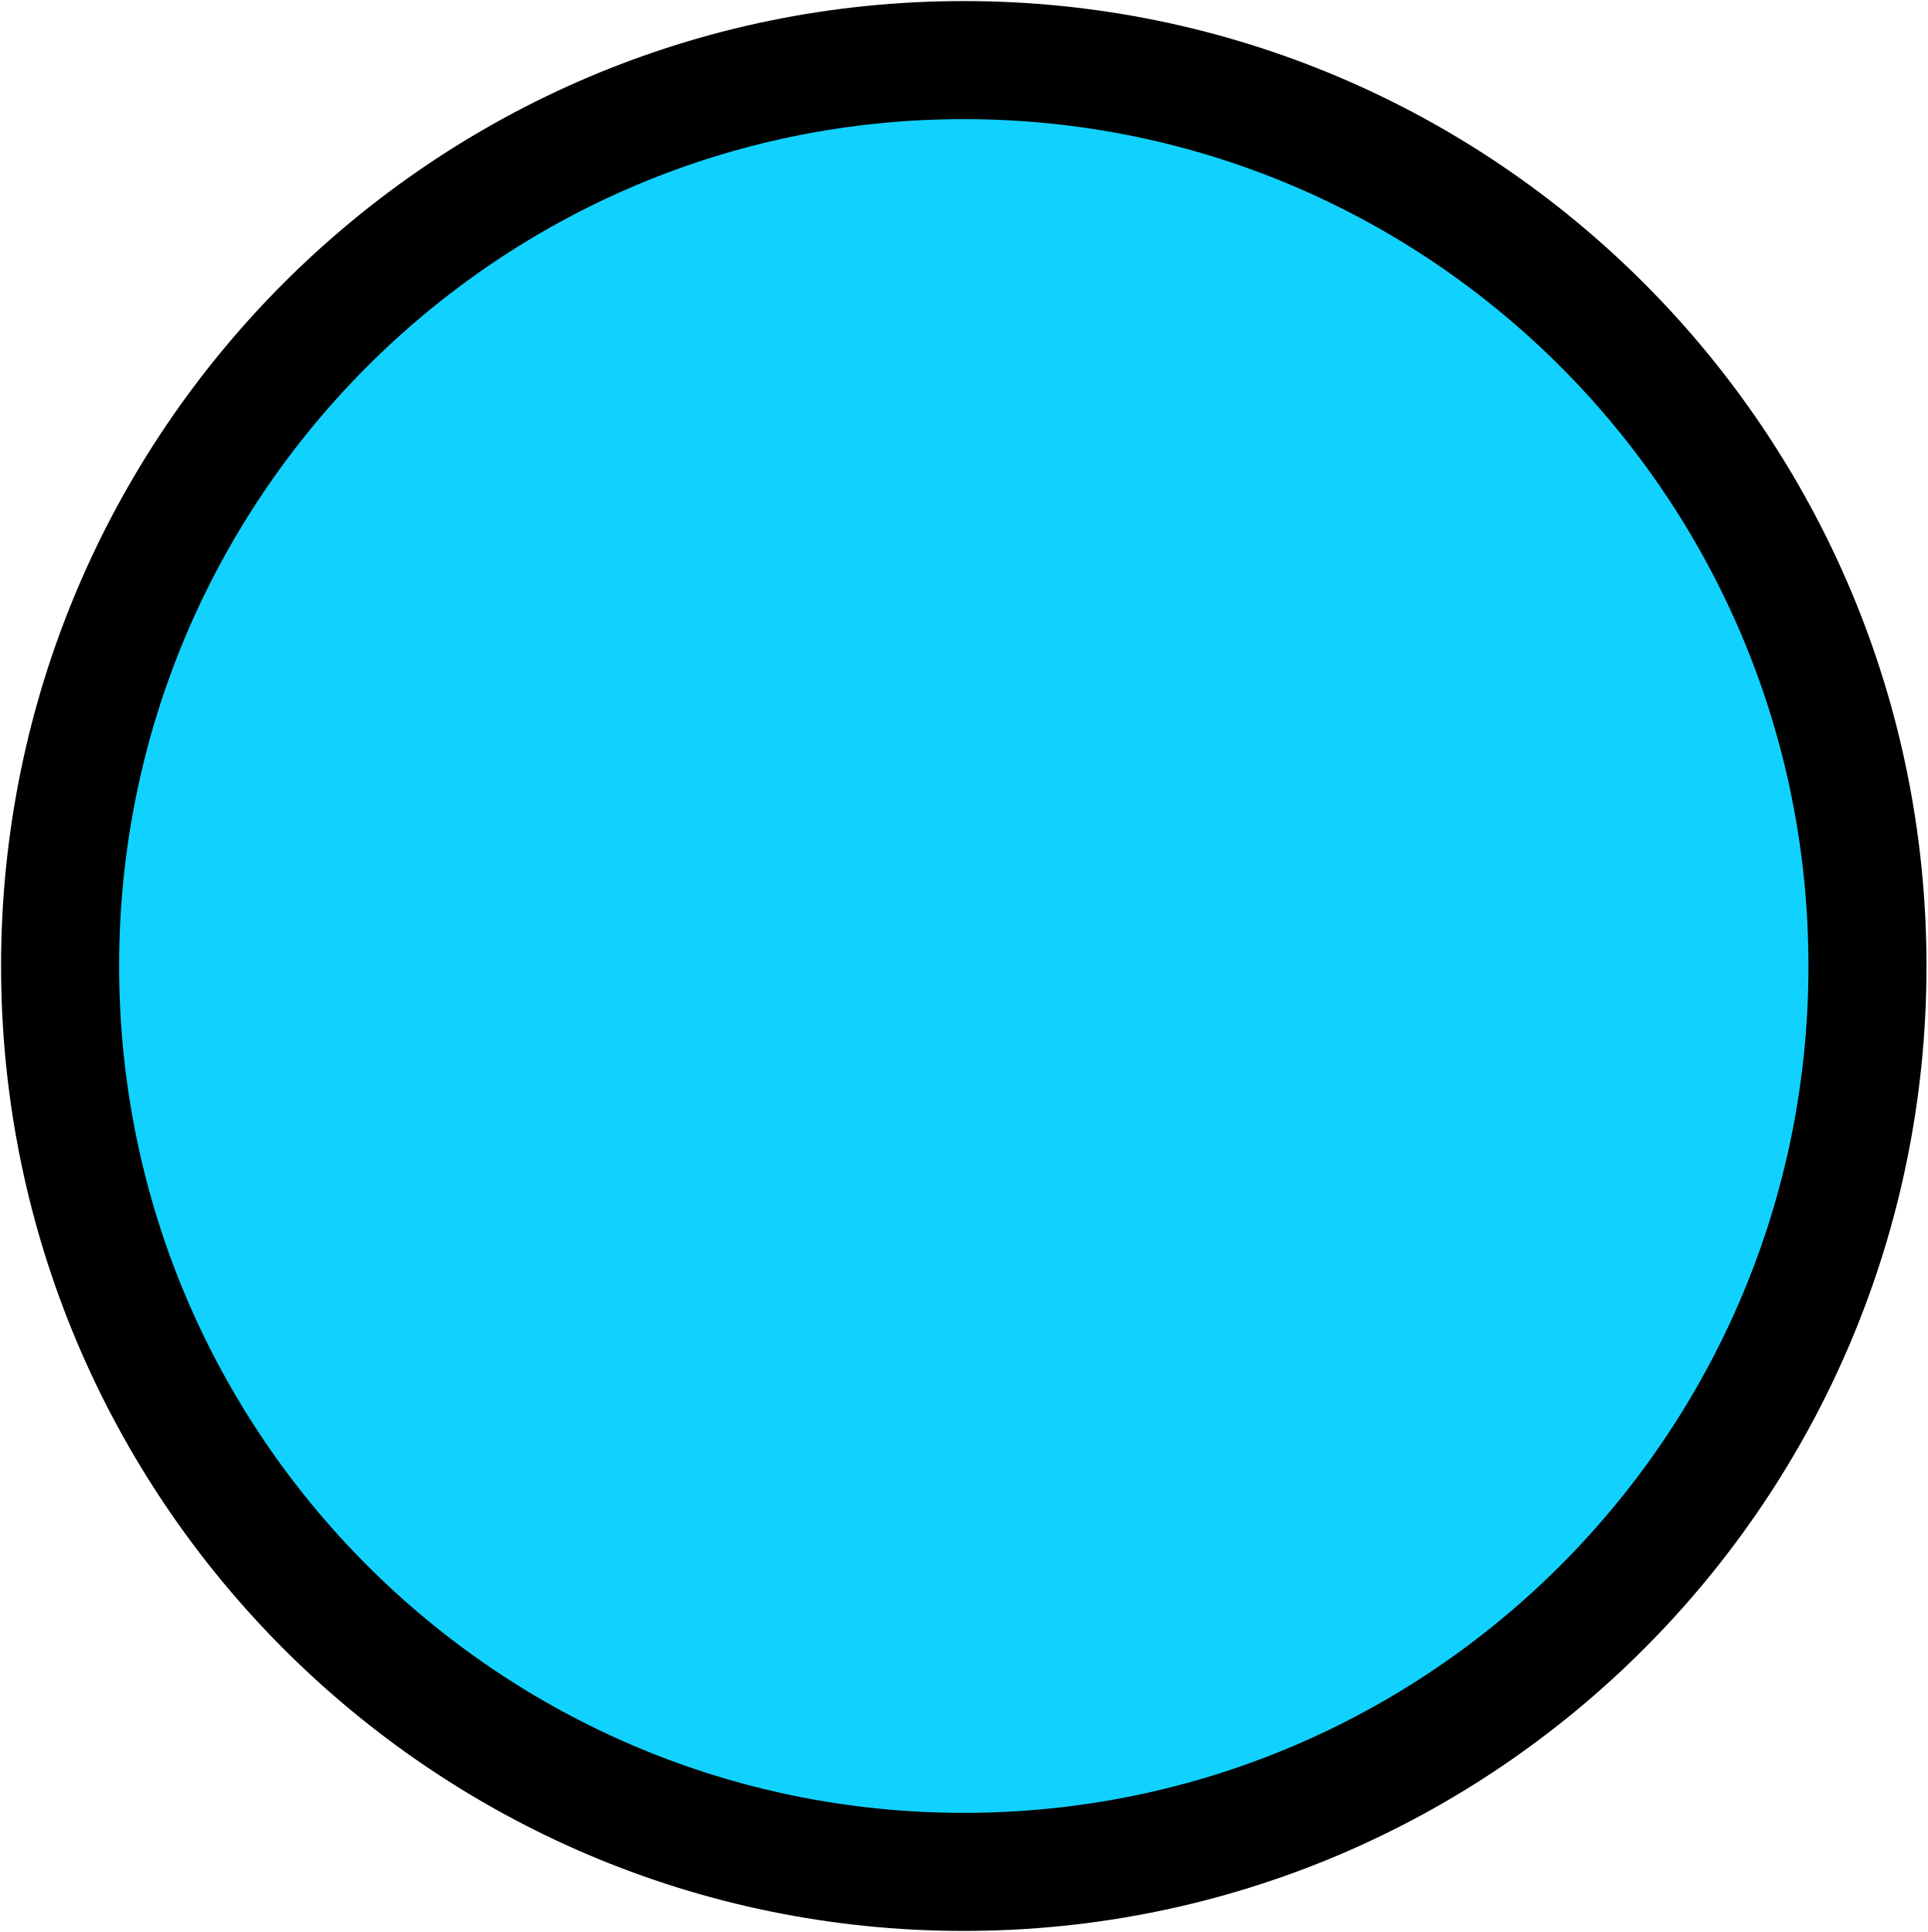
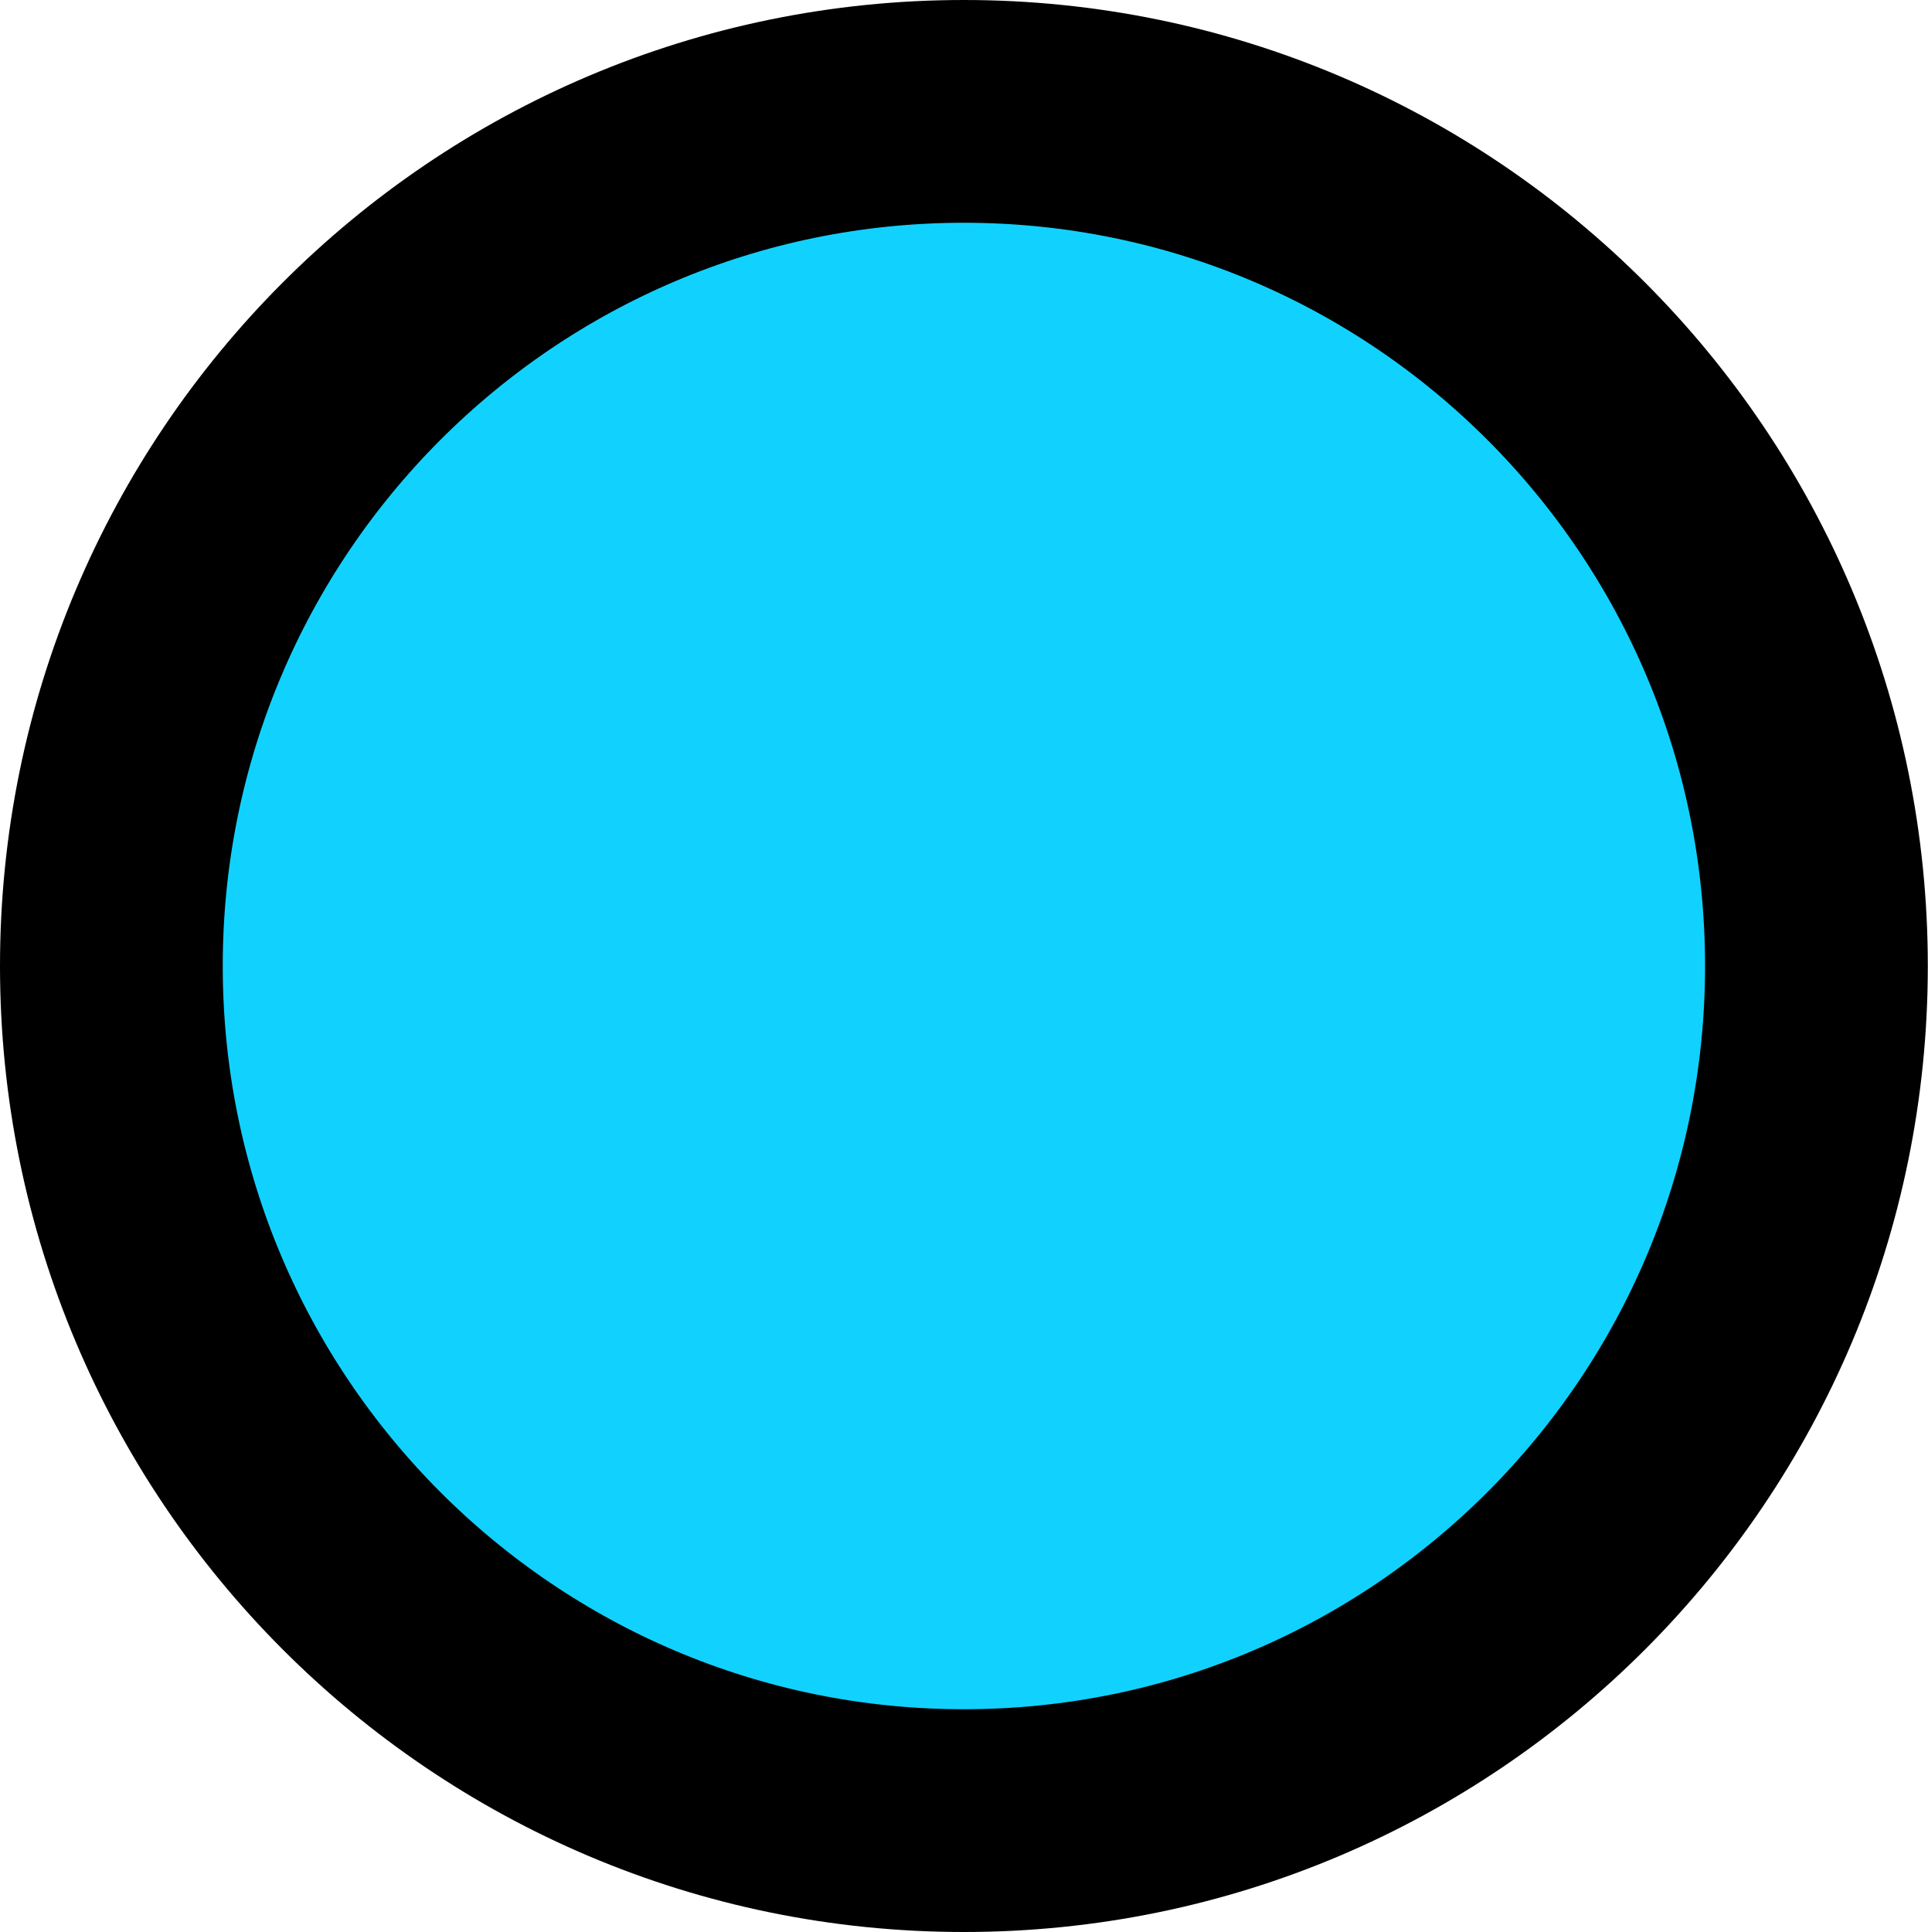
- <svg xmlns="http://www.w3.org/2000/svg" width="449" height="450" xml:space="preserve" overflow="hidden">
+ <svg xmlns="http://www.w3.org/2000/svg" width="476" height="477" xml:space="preserve" overflow="hidden">
  <defs>
    <clipPath id="clip0">
-       <rect x="2009" y="1113" width="449" height="450" />
+       <rect x="1996" y="1100" width="476" height="477" />
    </clipPath>
-     <radialGradient cx="583277" cy="584662" r="825857" fx="0" fy="0" gradientUnits="userSpaceOnUse" spreadMethod="pad" id="fill1" gradientTransform="matrix(0.000360892 0 0 0.000360892 2023 1127)">
+     <radialGradient cx="583276" cy="584662" r="825857" fx="0" fy="0" gradientUnits="userSpaceOnUse" spreadMethod="pad" id="fill1" gradientTransform="matrix(0.000360892 0 0 0.000360892 2023.5 1127.5)">
      <stop offset="0" stop-color="#D5F8FF" />
      <stop offset="0.005" stop-color="#D4F7FF" />
      <stop offset="0.01" stop-color="#D4F7FF" />
      <stop offset="0.015" stop-color="#D4F7FF" />
      <stop offset="0.021" stop-color="#D4F7FF" />
      <stop offset="0.026" stop-color="#D4F7FF" />
      <stop offset="0.031" stop-color="#D4F7FF" />
      <stop offset="0.036" stop-color="#D4F7FF" />
      <stop offset="0.041" stop-color="#D4F7FF" />
      <stop offset="0.046" stop-color="#D4F7FF" />
      <stop offset="0.051" stop-color="#D4F7FF" />
      <stop offset="0.056" stop-color="#D4F7FF" />
      <stop offset="0.062" stop-color="#D3F7FF" />
      <stop offset="0.067" stop-color="#D3F7FF" />
      <stop offset="0.072" stop-color="#D3F7FF" />
      <stop offset="0.077" stop-color="#D3F7FF" />
      <stop offset="0.082" stop-color="#D3F7FF" />
      <stop offset="0.087" stop-color="#D2F7FF" />
      <stop offset="0.092" stop-color="#D2F7FF" />
      <stop offset="0.097" stop-color="#D2F7FF" />
      <stop offset="0.103" stop-color="#D2F7FF" />
      <stop offset="0.108" stop-color="#D1F7FF" />
      <stop offset="0.113" stop-color="#D1F7FF" />
      <stop offset="0.118" stop-color="#D1F7FF" />
      <stop offset="0.123" stop-color="#D1F7FF" />
      <stop offset="0.128" stop-color="#D0F7FF" />
      <stop offset="0.133" stop-color="#D0F7FF" />
      <stop offset="0.138" stop-color="#D0F7FF" />
      <stop offset="0.144" stop-color="#CFF7FF" />
      <stop offset="0.149" stop-color="#CFF6FF" />
      <stop offset="0.154" stop-color="#CFF6FF" />
      <stop offset="0.159" stop-color="#CEF6FF" />
      <stop offset="0.164" stop-color="#CEF6FF" />
      <stop offset="0.169" stop-color="#CDF6FF" />
      <stop offset="0.174" stop-color="#CDF6FF" />
      <stop offset="0.179" stop-color="#CDF6FF" />
      <stop offset="0.185" stop-color="#CCF6FF" />
      <stop offset="0.19" stop-color="#CCF6FF" />
      <stop offset="0.195" stop-color="#CBF6FF" />
      <stop offset="0.2" stop-color="#CBF6FF" />
      <stop offset="0.205" stop-color="#CAF6FF" />
      <stop offset="0.21" stop-color="#CAF5FF" />
      <stop offset="0.215" stop-color="#C9F5FF" />
      <stop offset="0.221" stop-color="#C9F5FF" />
      <stop offset="0.226" stop-color="#C8F5FF" />
      <stop offset="0.231" stop-color="#C8F5FF" />
      <stop offset="0.236" stop-color="#C7F5FF" />
      <stop offset="0.241" stop-color="#C7F5FF" />
      <stop offset="0.246" stop-color="#C6F5FF" />
      <stop offset="0.251" stop-color="#C6F5FF" />
      <stop offset="0.256" stop-color="#C5F5FF" />
      <stop offset="0.262" stop-color="#C5F4FF" />
      <stop offset="0.267" stop-color="#C4F4FF" />
      <stop offset="0.272" stop-color="#C3F4FF" />
      <stop offset="0.277" stop-color="#C3F4FF" />
      <stop offset="0.282" stop-color="#C2F4FF" />
      <stop offset="0.287" stop-color="#C2F4FF" />
      <stop offset="0.292" stop-color="#C1F4FF" />
      <stop offset="0.297" stop-color="#C0F4FF" />
      <stop offset="0.303" stop-color="#C0F3FF" />
      <stop offset="0.308" stop-color="#BFF3FF" />
      <stop offset="0.313" stop-color="#BEF3FF" />
      <stop offset="0.318" stop-color="#BEF3FF" />
      <stop offset="0.323" stop-color="#BDF3FF" />
      <stop offset="0.328" stop-color="#BCF3FF" />
      <stop offset="0.333" stop-color="#BCF3FF" />
      <stop offset="0.338" stop-color="#BBF3FF" />
      <stop offset="0.344" stop-color="#BAF2FF" />
      <stop offset="0.349" stop-color="#B9F2FF" />
      <stop offset="0.354" stop-color="#B9F2FF" />
      <stop offset="0.359" stop-color="#B8F2FF" />
      <stop offset="0.364" stop-color="#B7F2FF" />
      <stop offset="0.369" stop-color="#B6F2FF" />
      <stop offset="0.374" stop-color="#B5F1FF" />
      <stop offset="0.379" stop-color="#B5F1FF" />
      <stop offset="0.385" stop-color="#B4F1FF" />
      <stop offset="0.39" stop-color="#B3F1FF" />
      <stop offset="0.395" stop-color="#B2F1FF" />
      <stop offset="0.4" stop-color="#B1F1FF" />
      <stop offset="0.405" stop-color="#B0F1FF" />
      <stop offset="0.41" stop-color="#B0F0FF" />
      <stop offset="0.415" stop-color="#AFF0FF" />
      <stop offset="0.421" stop-color="#AEF0FF" />
      <stop offset="0.426" stop-color="#ADF0FF" />
      <stop offset="0.431" stop-color="#ACF0FF" />
      <stop offset="0.436" stop-color="#ABEFFF" />
      <stop offset="0.441" stop-color="#AAEFFF" />
      <stop offset="0.446" stop-color="#A9EFFF" />
      <stop offset="0.451" stop-color="#A8EFFF" />
      <stop offset="0.456" stop-color="#A7EFFF" />
      <stop offset="0.462" stop-color="#A7EFFF" />
      <stop offset="0.467" stop-color="#A6EEFF" />
      <stop offset="0.472" stop-color="#A5EEFF" />
      <stop offset="0.477" stop-color="#A4EEFF" />
      <stop offset="0.482" stop-color="#A3EEFF" />
      <stop offset="0.487" stop-color="#A2EEFF" />
      <stop offset="0.492" stop-color="#A1EDFF" />
      <stop offset="0.497" stop-color="#A0EDFF" />
      <stop offset="0.503" stop-color="#9FEDFF" />
      <stop offset="0.508" stop-color="#9EEDFF" />
      <stop offset="0.513" stop-color="#9CEDFF" />
      <stop offset="0.518" stop-color="#9BECFF" />
      <stop offset="0.523" stop-color="#9AECFF" />
      <stop offset="0.528" stop-color="#99ECFF" />
      <stop offset="0.533" stop-color="#98ECFF" />
      <stop offset="0.538" stop-color="#97ECFF" />
      <stop offset="0.544" stop-color="#96EBFF" />
      <stop offset="0.549" stop-color="#95EBFF" />
      <stop offset="0.554" stop-color="#94EBFF" />
      <stop offset="0.559" stop-color="#93EBFF" />
      <stop offset="0.564" stop-color="#92EBFF" />
      <stop offset="0.569" stop-color="#90EAFF" />
      <stop offset="0.574" stop-color="#8FEAFF" />
      <stop offset="0.579" stop-color="#8EEAFF" />
      <stop offset="0.585" stop-color="#8DEAFF" />
      <stop offset="0.59" stop-color="#8CE9FF" />
      <stop offset="0.595" stop-color="#8AE9FF" />
      <stop offset="0.6" stop-color="#89E9FF" />
      <stop offset="0.605" stop-color="#88E9FF" />
      <stop offset="0.61" stop-color="#87E8FF" />
      <stop offset="0.615" stop-color="#86E8FF" />
      <stop offset="0.621" stop-color="#84E8FF" />
      <stop offset="0.626" stop-color="#83E8FF" />
      <stop offset="0.631" stop-color="#82E7FF" />
      <stop offset="0.636" stop-color="#81E7FF" />
      <stop offset="0.641" stop-color="#7FE7FF" />
      <stop offset="0.646" stop-color="#7EE7FF" />
      <stop offset="0.651" stop-color="#7DE6FF" />
      <stop offset="0.656" stop-color="#7BE6FF" />
      <stop offset="0.662" stop-color="#7AE6FF" />
      <stop offset="0.667" stop-color="#79E6FF" />
      <stop offset="0.672" stop-color="#78E5FF" />
      <stop offset="0.677" stop-color="#76E5FF" />
      <stop offset="0.682" stop-color="#75E5FF" />
      <stop offset="0.687" stop-color="#74E5FF" />
      <stop offset="0.692" stop-color="#72E4FF" />
      <stop offset="0.697" stop-color="#71E4FF" />
      <stop offset="0.703" stop-color="#6FE4FF" />
      <stop offset="0.708" stop-color="#6EE4FF" />
      <stop offset="0.713" stop-color="#6DE3FF" />
      <stop offset="0.718" stop-color="#6BE3FF" />
      <stop offset="0.723" stop-color="#6AE3FF" />
      <stop offset="0.728" stop-color="#68E3FF" />
      <stop offset="0.733" stop-color="#67E2FF" />
      <stop offset="0.738" stop-color="#65E2FF" />
      <stop offset="0.744" stop-color="#64E2FF" />
      <stop offset="0.749" stop-color="#63E1FF" />
      <stop offset="0.754" stop-color="#61E1FF" />
      <stop offset="0.759" stop-color="#60E1FF" />
      <stop offset="0.764" stop-color="#5EE1FF" />
      <stop offset="0.769" stop-color="#5DE0FF" />
      <stop offset="0.774" stop-color="#5BE0FF" />
      <stop offset="0.779" stop-color="#5AE0FF" />
      <stop offset="0.785" stop-color="#58DFFF" />
      <stop offset="0.79" stop-color="#57DFFF" />
      <stop offset="0.795" stop-color="#55DFFF" />
      <stop offset="0.8" stop-color="#54DEFF" />
      <stop offset="0.805" stop-color="#52DEFF" />
      <stop offset="0.81" stop-color="#50DEFF" />
      <stop offset="0.815" stop-color="#4FDEFF" />
      <stop offset="0.821" stop-color="#4DDDFF" />
      <stop offset="0.826" stop-color="#4CDDFF" />
      <stop offset="0.831" stop-color="#4ADDFF" />
      <stop offset="0.836" stop-color="#48DCFF" />
      <stop offset="0.841" stop-color="#47DCFF" />
      <stop offset="0.846" stop-color="#45DCFF" />
      <stop offset="0.851" stop-color="#44DBFF" />
      <stop offset="0.856" stop-color="#42DBFF" />
      <stop offset="0.862" stop-color="#40DBFF" />
      <stop offset="0.867" stop-color="#3FDAFF" />
      <stop offset="0.872" stop-color="#3DDAFF" />
      <stop offset="0.877" stop-color="#3BDAFF" />
      <stop offset="0.882" stop-color="#3AD9FF" />
      <stop offset="0.887" stop-color="#38D9FF" />
      <stop offset="0.892" stop-color="#36D9FF" />
      <stop offset="0.897" stop-color="#34D8FF" />
      <stop offset="0.903" stop-color="#33D8FF" />
      <stop offset="0.908" stop-color="#31D8FF" />
      <stop offset="0.913" stop-color="#2FD7FF" />
      <stop offset="0.918" stop-color="#2ED7FF" />
      <stop offset="0.923" stop-color="#2CD7FF" />
      <stop offset="0.928" stop-color="#2AD6FF" />
      <stop offset="0.933" stop-color="#28D6FF" />
      <stop offset="0.938" stop-color="#27D6FF" />
      <stop offset="0.944" stop-color="#25D5FF" />
      <stop offset="0.949" stop-color="#23D5FF" />
      <stop offset="0.954" stop-color="#21D5FF" />
      <stop offset="0.959" stop-color="#1FD4FF" />
      <stop offset="0.964" stop-color="#1DD4FF" />
      <stop offset="0.969" stop-color="#1CD4FF" />
      <stop offset="0.974" stop-color="#1AD3FF" />
      <stop offset="0.979" stop-color="#18D3FF" />
      <stop offset="0.985" stop-color="#16D3FF" />
      <stop offset="0.99" stop-color="#14D2FF" />
      <stop offset="0.995" stop-color="#12D2FF" />
      <stop offset="1" stop-color="#11D2FF" />
    </radialGradient>
  </defs>
-   <g clip-path="url(#clip0)" transform="translate(-2009 -1113)">
-     <path d="M2023 1338C2023 1221.47 2117.24 1127 2233.5 1127 2349.76 1127 2444 1221.47 2444 1338 2444 1454.53 2349.76 1549 2233.5 1549 2117.24 1549 2023 1454.53 2023 1338Z" stroke="#000000" stroke-width="27.5" stroke-miterlimit="8" fill="url(#fill1)" fill-rule="evenodd" />
+   <g clip-path="url(#clip0)" transform="translate(-1996 -1100)">
+     <path d="M2023.5 1338.5C2023.5 1221.97 2117.74 1127.5 2234 1127.5 2350.26 1127.5 2444.5 1221.97 2444.5 1338.5 2444.5 1455.03 2350.26 1549.5 2234 1549.5 2117.74 1549.5 2023.5 1455.03 2023.5 1338.5Z" stroke="#000000" stroke-width="55" stroke-miterlimit="8" fill="url(#fill1)" fill-rule="evenodd" />
  </g>
</svg>
